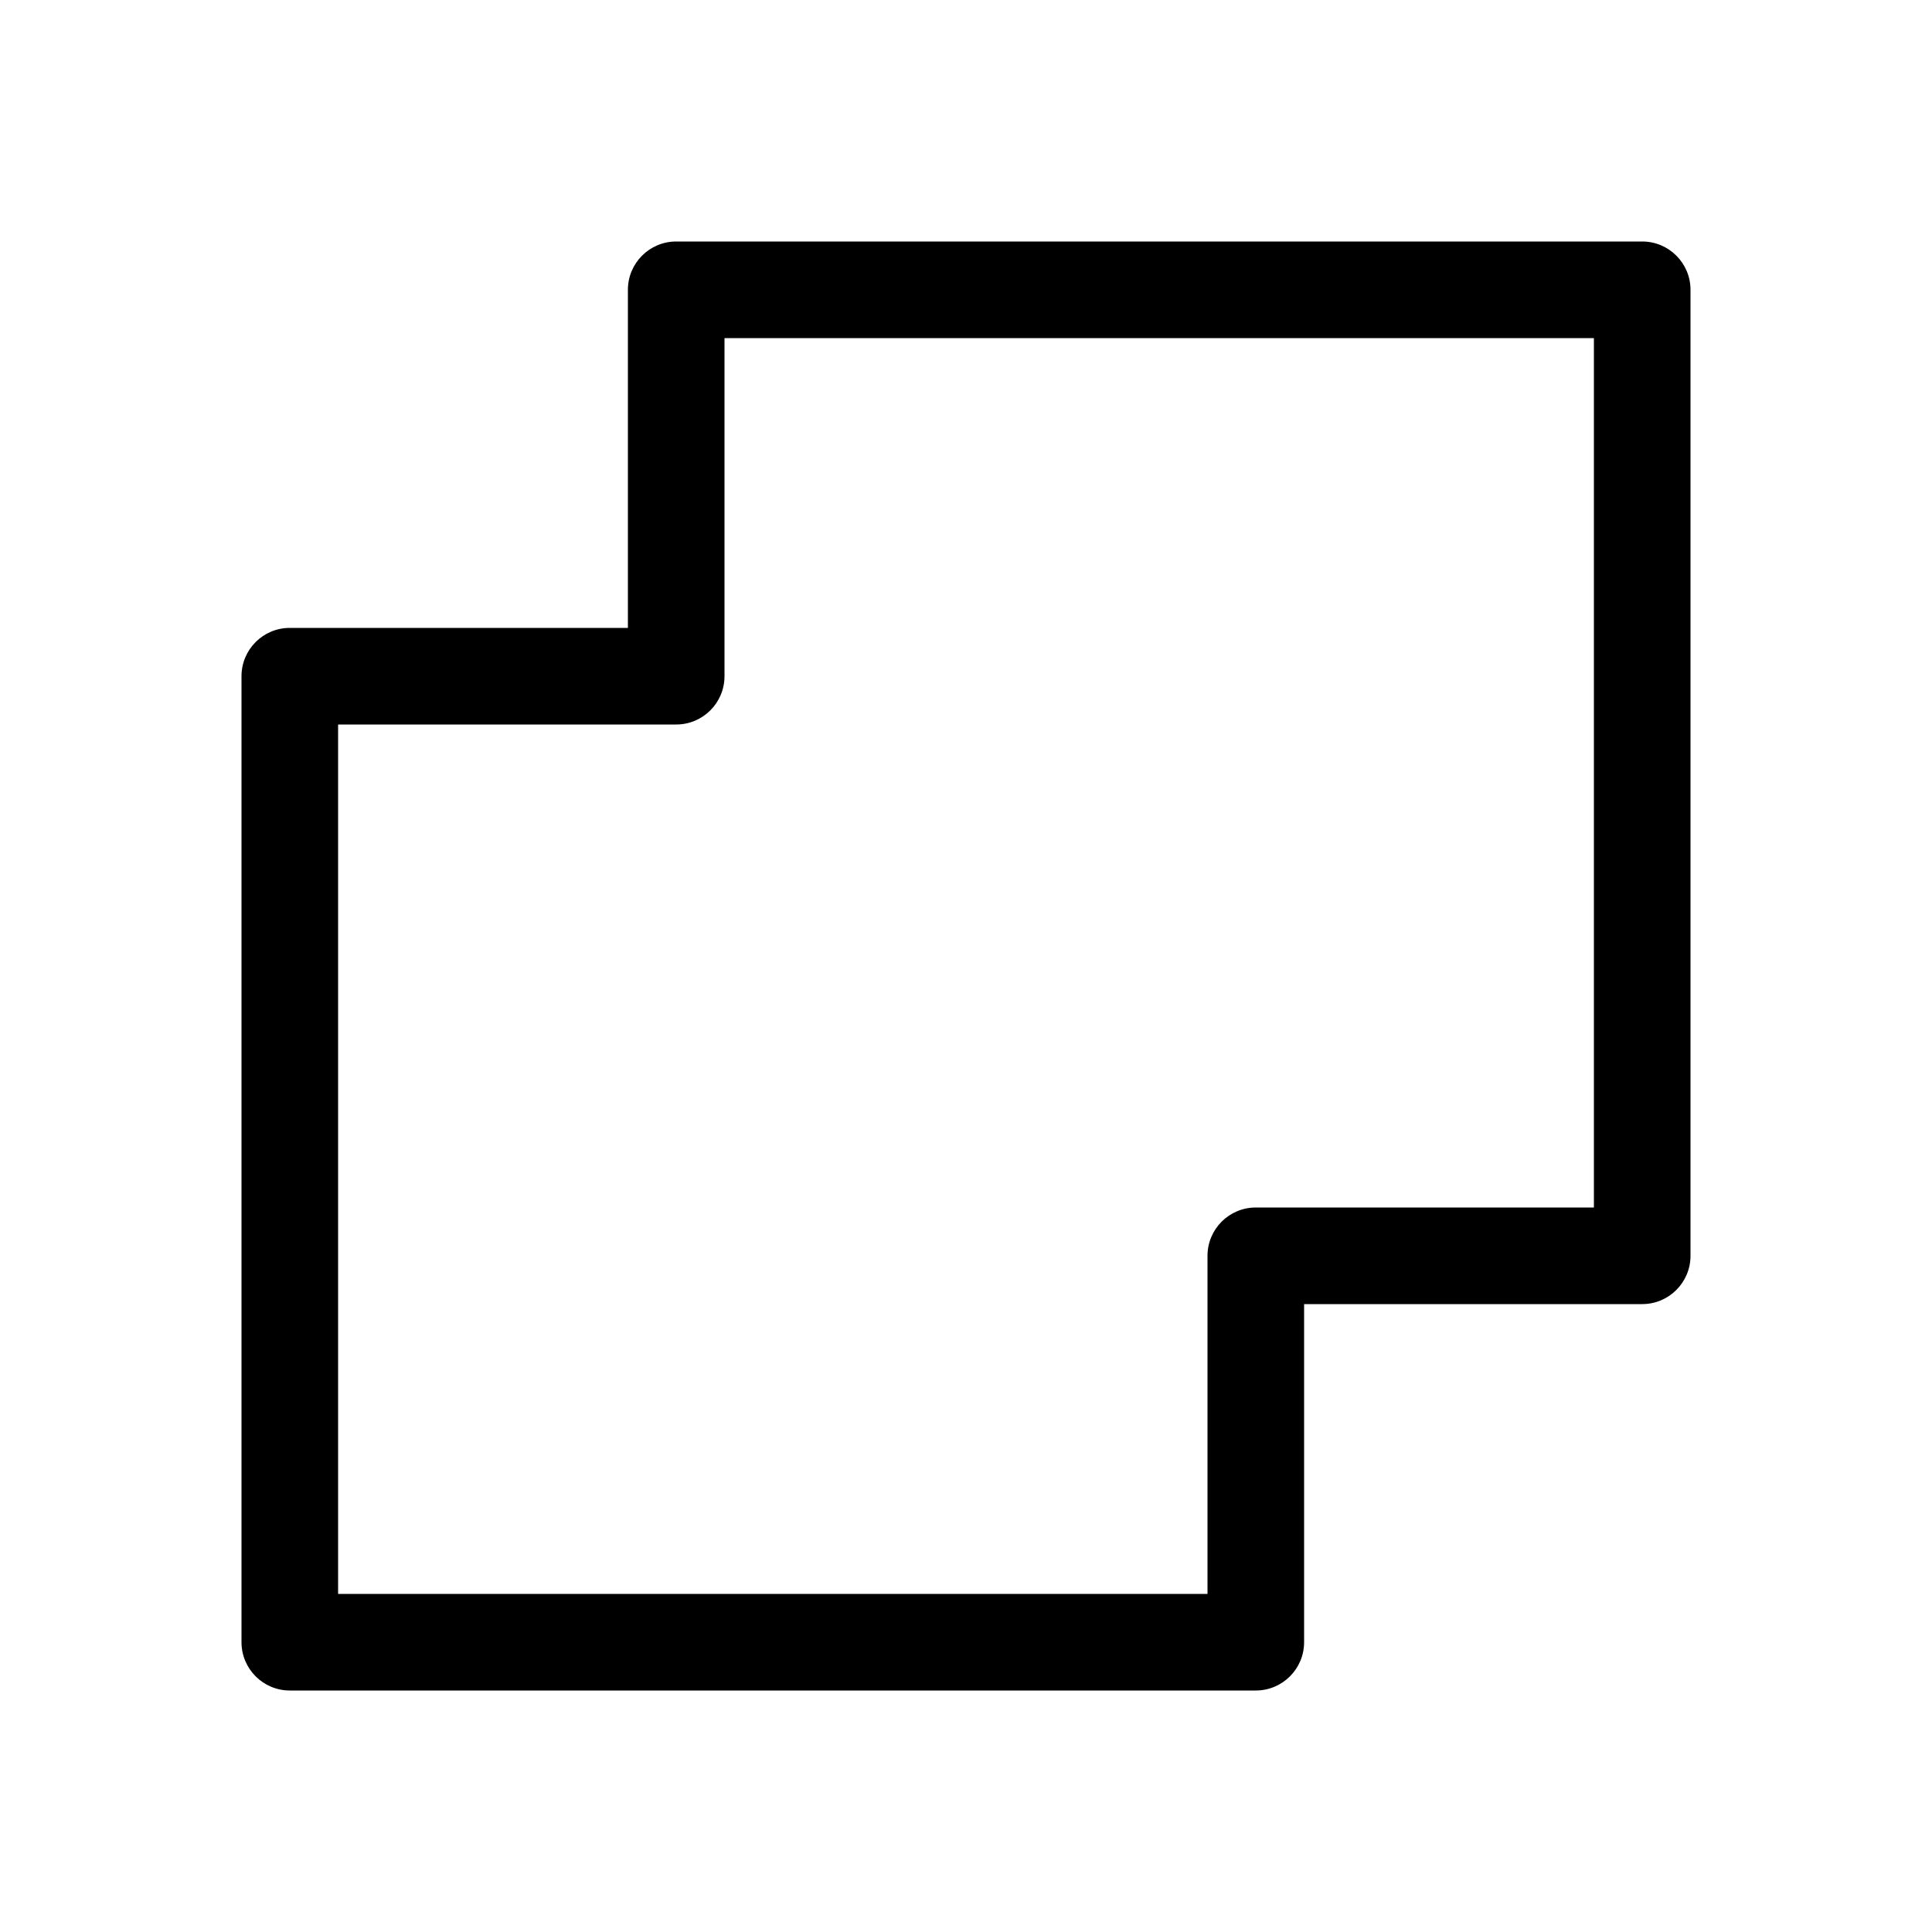
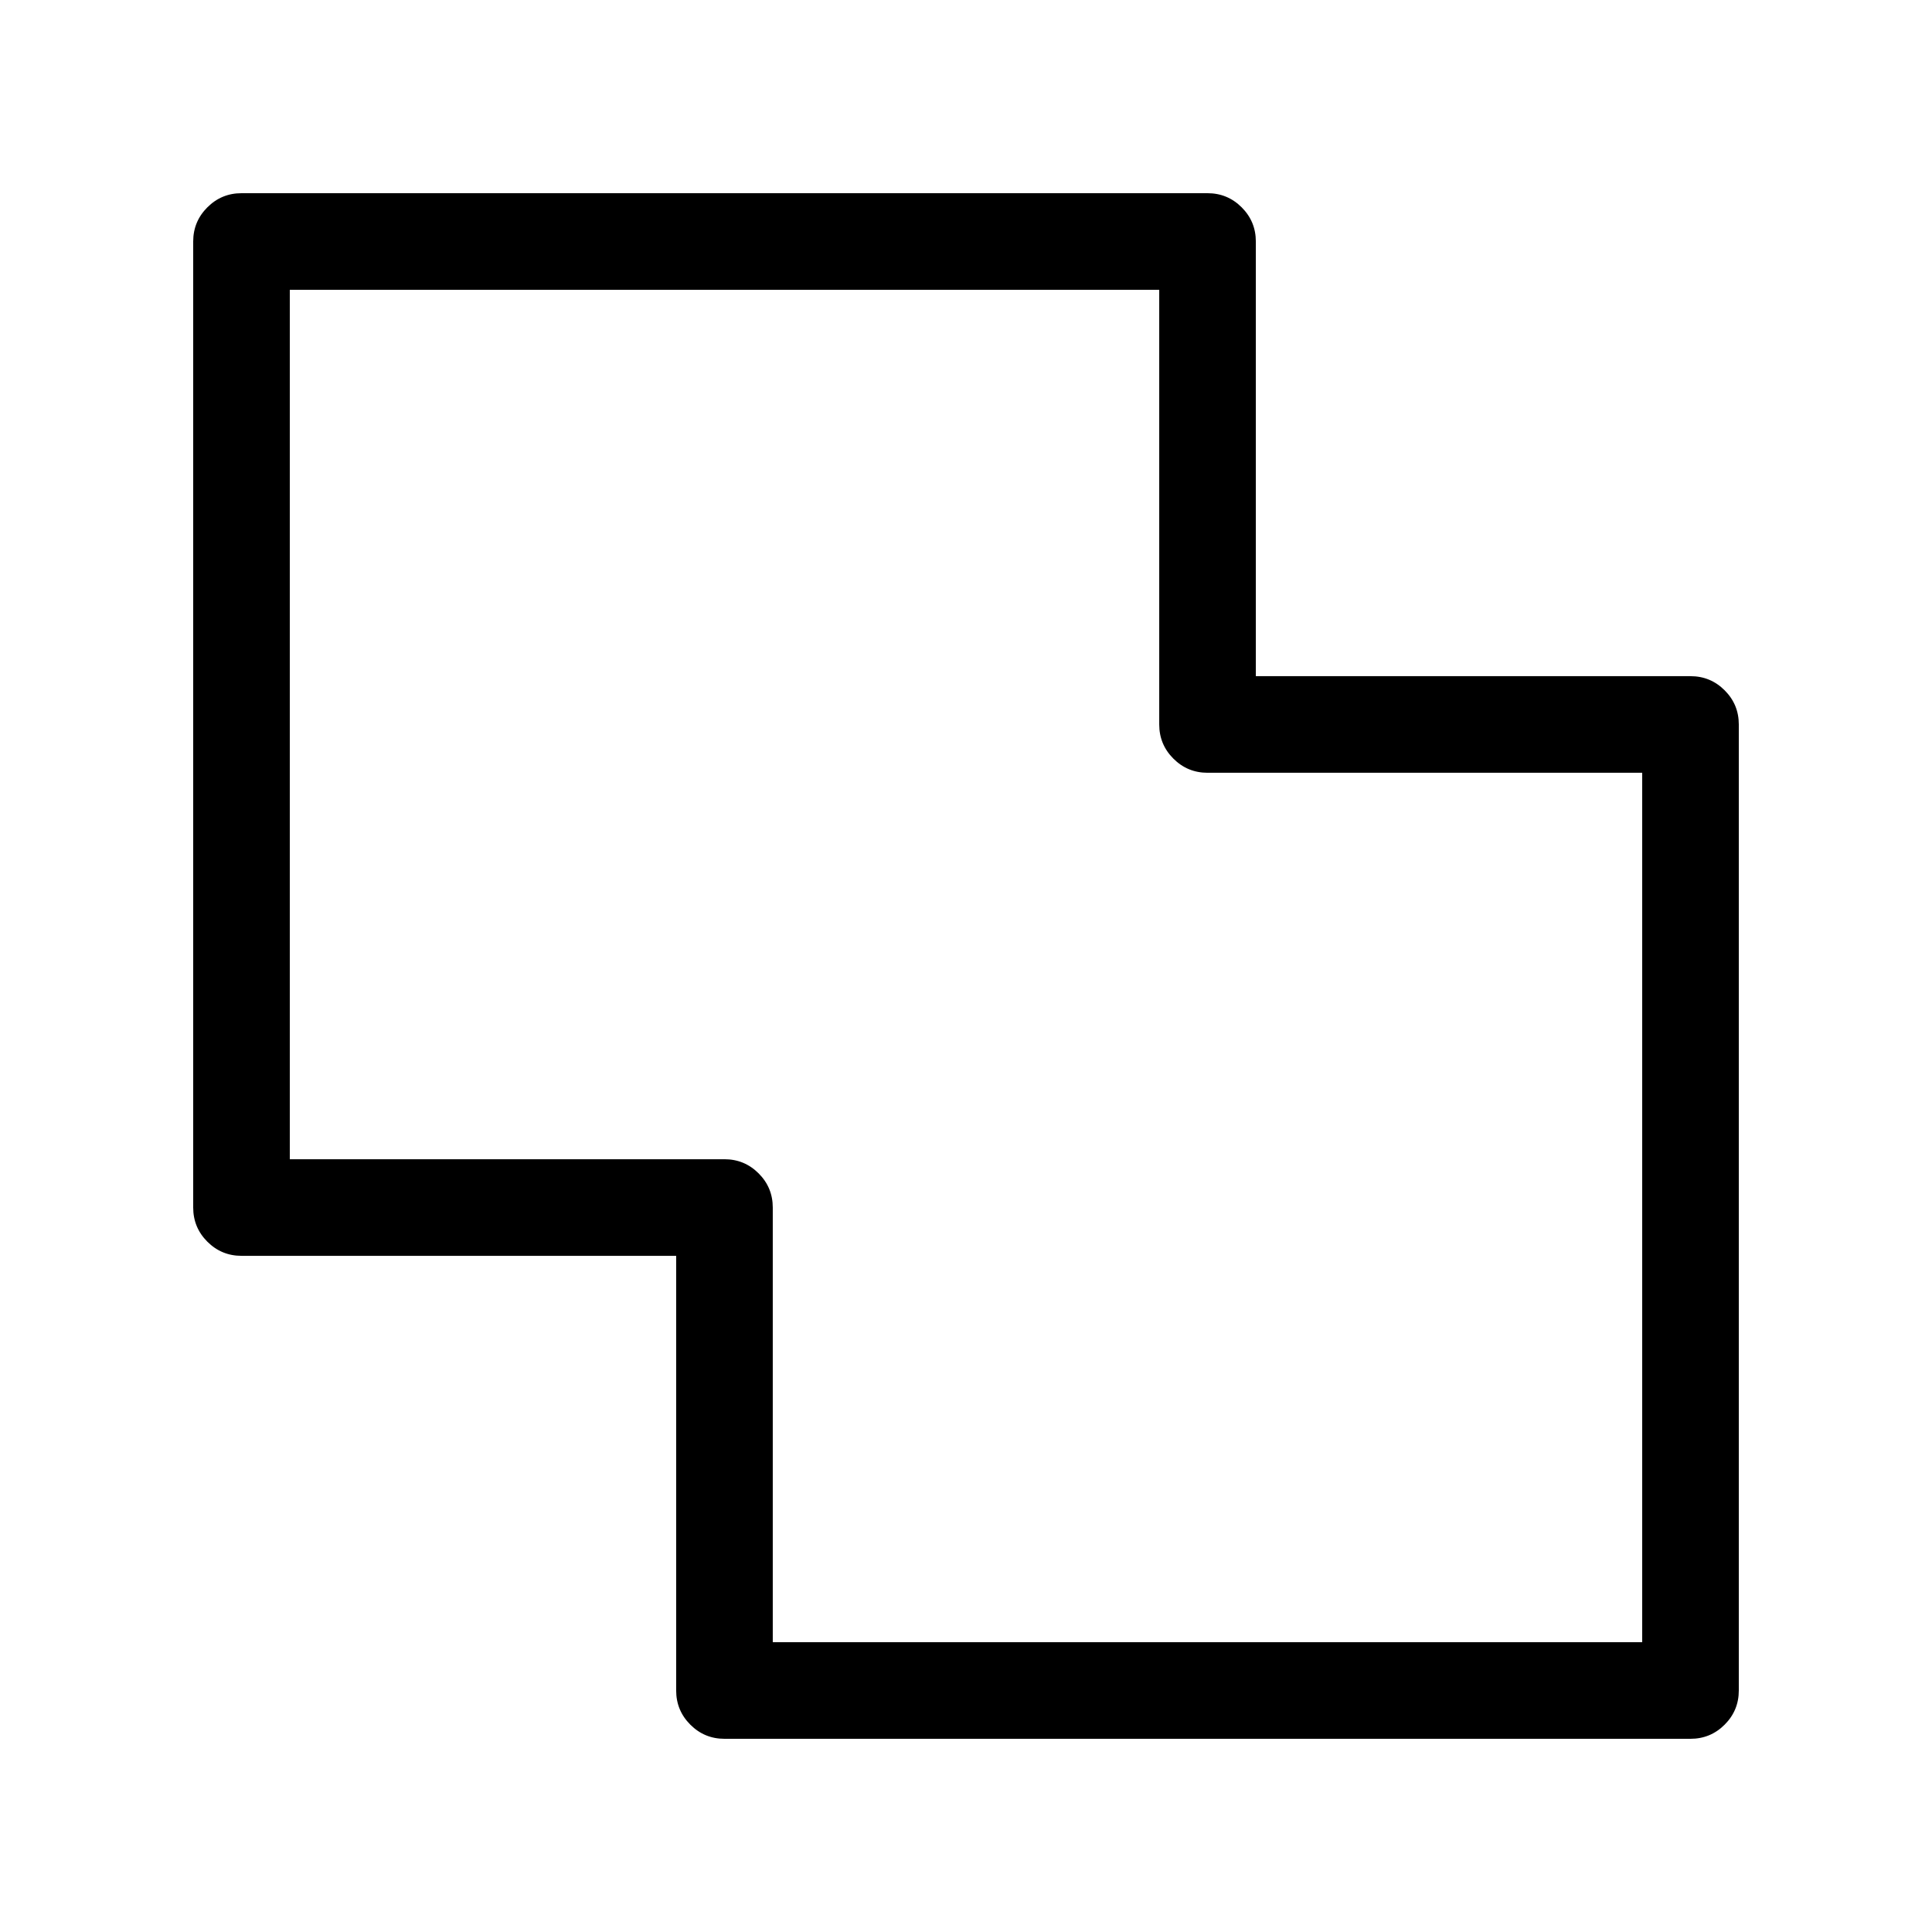
<svg xmlns="http://www.w3.org/2000/svg" viewBox="0 0 500 500">
  <g id="base">
-     <path d="M62.5,425L62.5,175C62.5,168.096 68.096,162.5 75,162.5L162.5,162.5L162.5,75C162.5,68.096 168.096,62.5 175,62.5L425,62.5C431.904,62.5 437.5,68.096 437.5,75L437.5,325C437.5,331.904 431.904,337.5 425,337.5L337.5,337.5L337.5,425C337.5,431.904 331.904,437.5 325,437.5L75,437.5C68.096,437.5 62.5,431.904 62.5,425ZM87.5,412.5L312.5,412.5L312.5,325C312.5,318.096 318.096,312.5 325,312.5L412.5,312.5L412.5,87.5L187.5,87.5L187.5,175C187.5,181.904 181.904,187.5 175,187.5L87.5,187.5L87.5,412.5Z" />
+     <path d="M325.008,174.992L437.5,174.992C440.952,174.992 443.898,176.213 446.339,178.653C448.78,181.094 450,184.04 450,187.492L450,437.5C450,440.952 448.78,443.898 446.339,446.339C443.898,448.78 440.952,450 437.5,450L187.492,450C184.04,450 181.094,448.78 178.653,446.339C176.213,443.898 174.992,440.952 174.992,437.5L174.992,325.008L62.5,325.008C59.048,325.008 56.102,323.787 53.661,321.347C51.22,318.906 50,315.96 50,312.508L50,62.5C50,59.048 51.22,56.102 53.661,53.661C56.102,51.22 59.048,50 62.5,50L312.508,50C315.96,50 318.906,51.22 321.347,53.661C323.787,56.102 325.008,59.048 325.008,62.5L325.008,174.992ZM300.008,75L75,75L75,300.008L187.492,300.008C190.944,300.008 193.89,301.228 196.331,303.669C198.772,306.11 199.992,309.056 199.992,312.508L199.992,425L425,425L425,199.992L312.508,199.992C309.056,199.992 306.11,198.772 303.669,196.331C301.228,193.89 300.008,190.944 300.008,187.492L300.008,75Z" />
  </g>
</svg>
